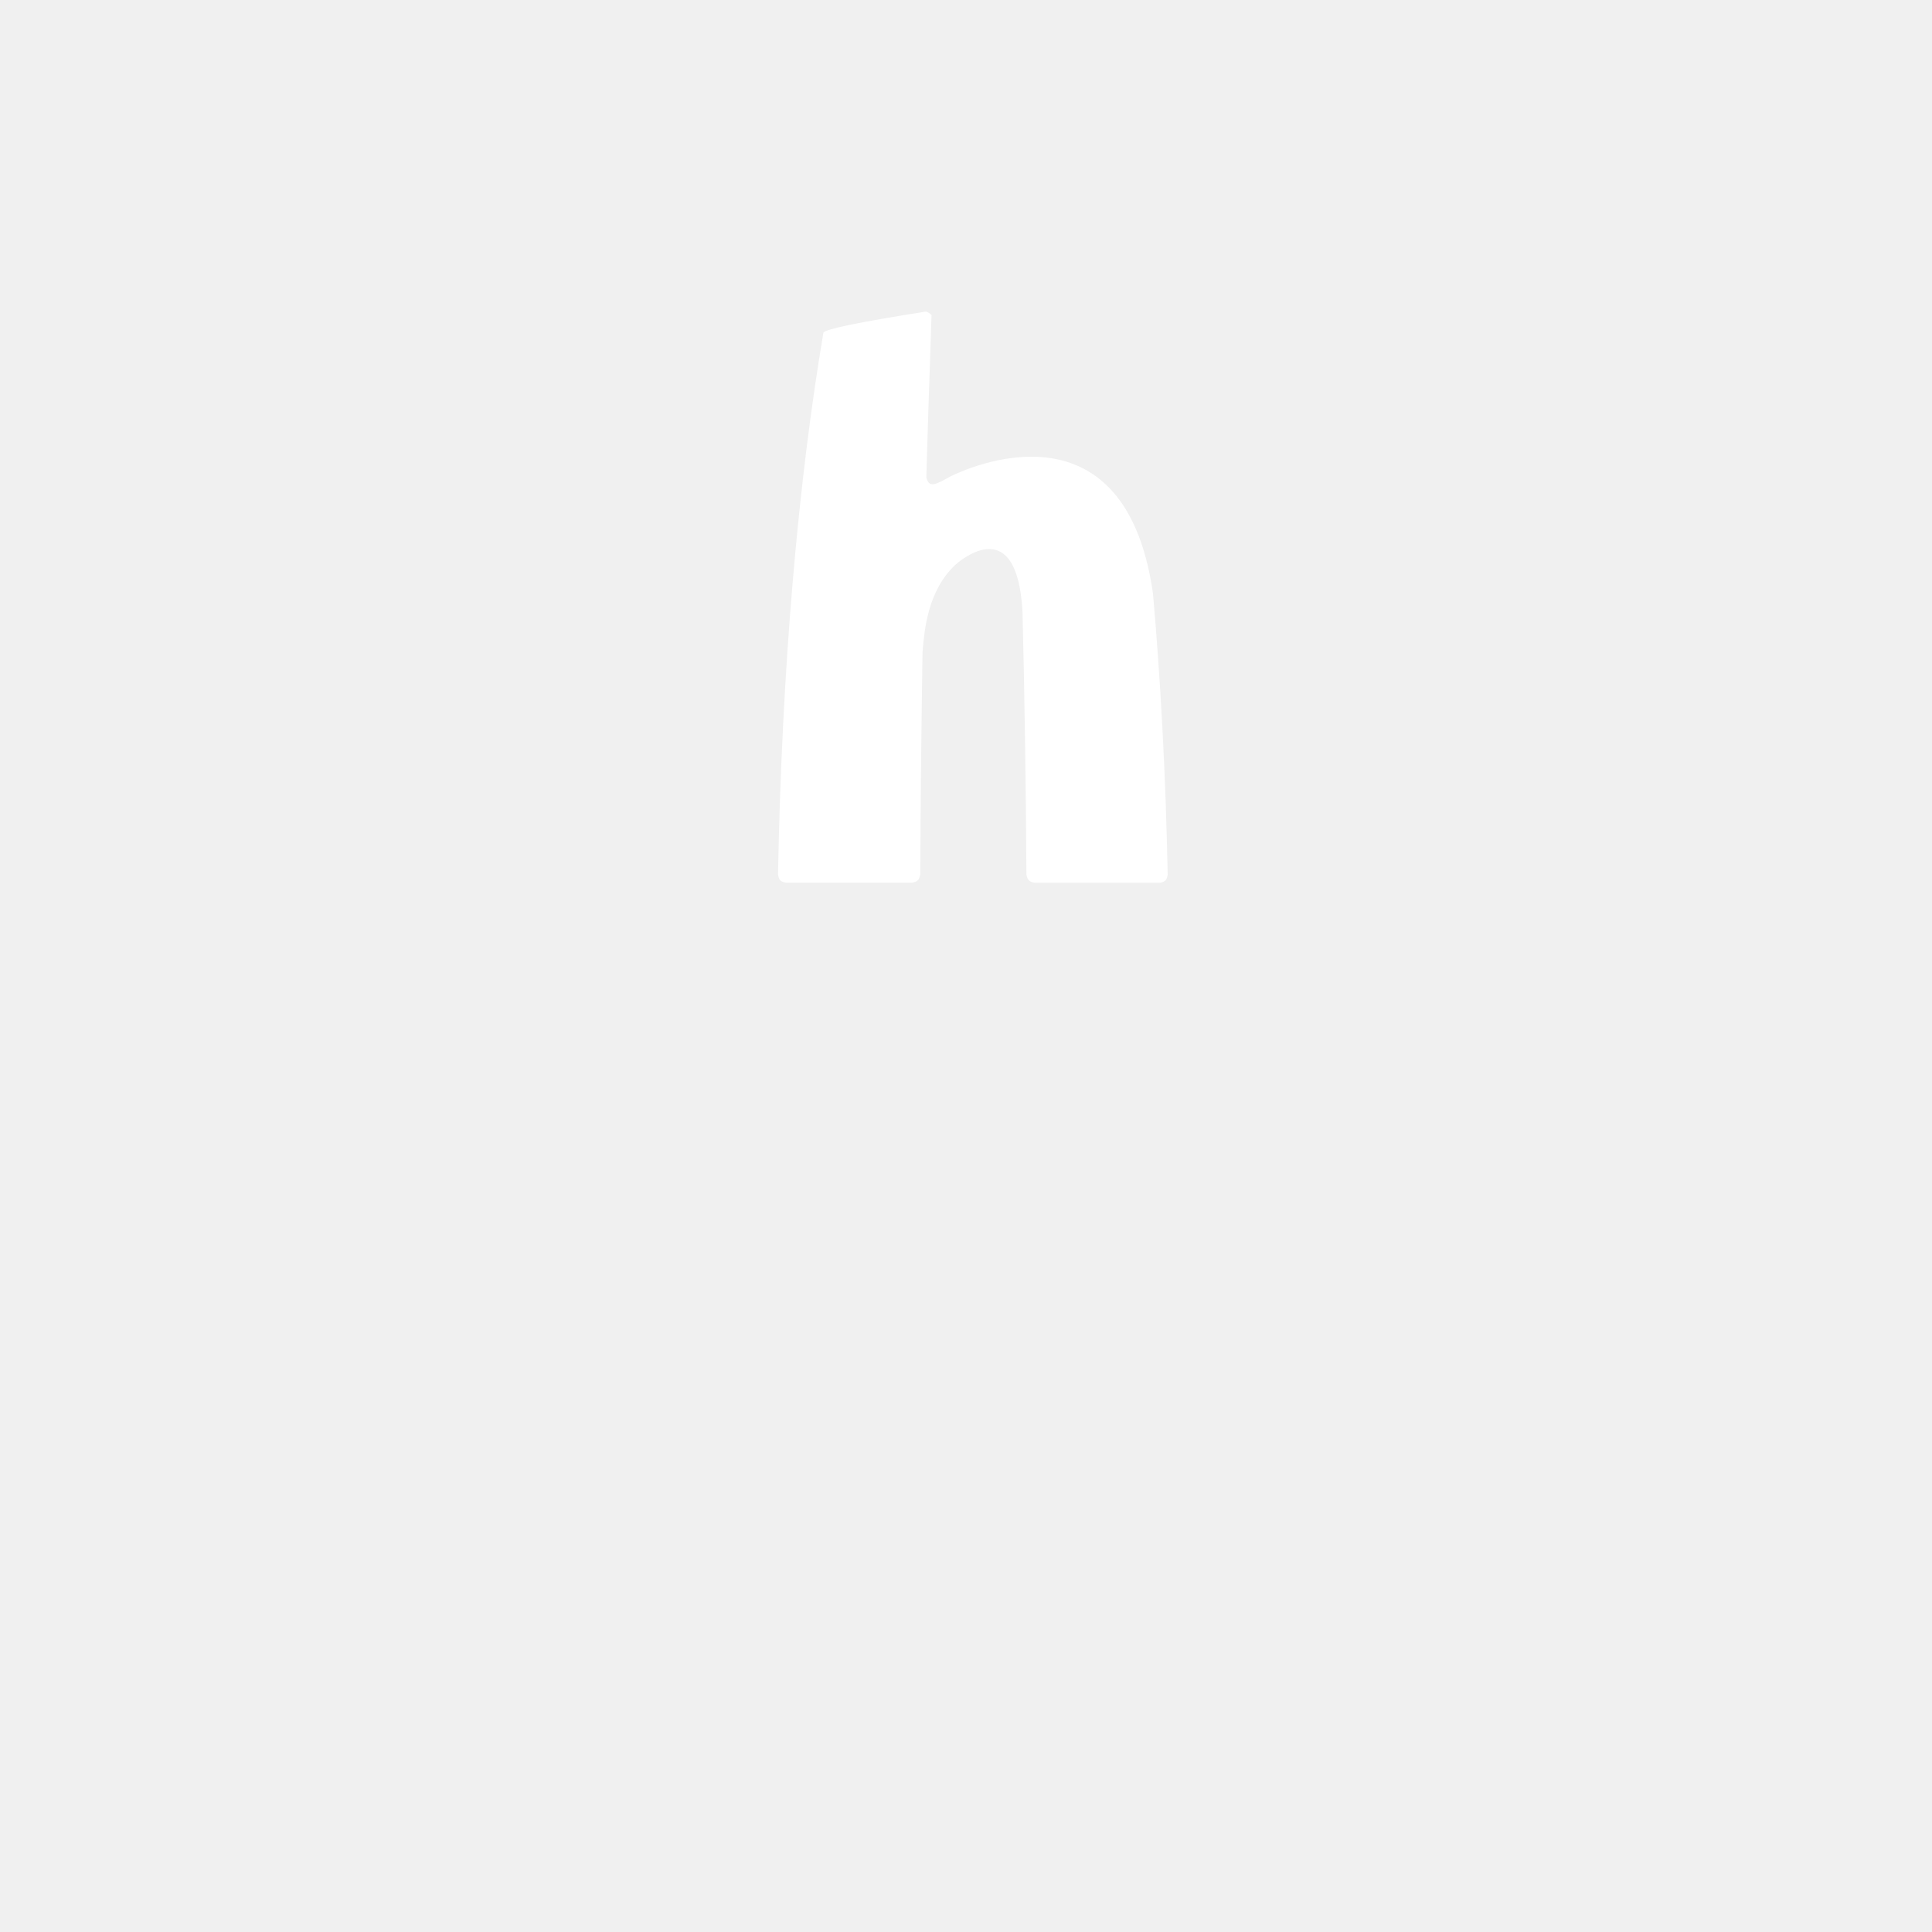
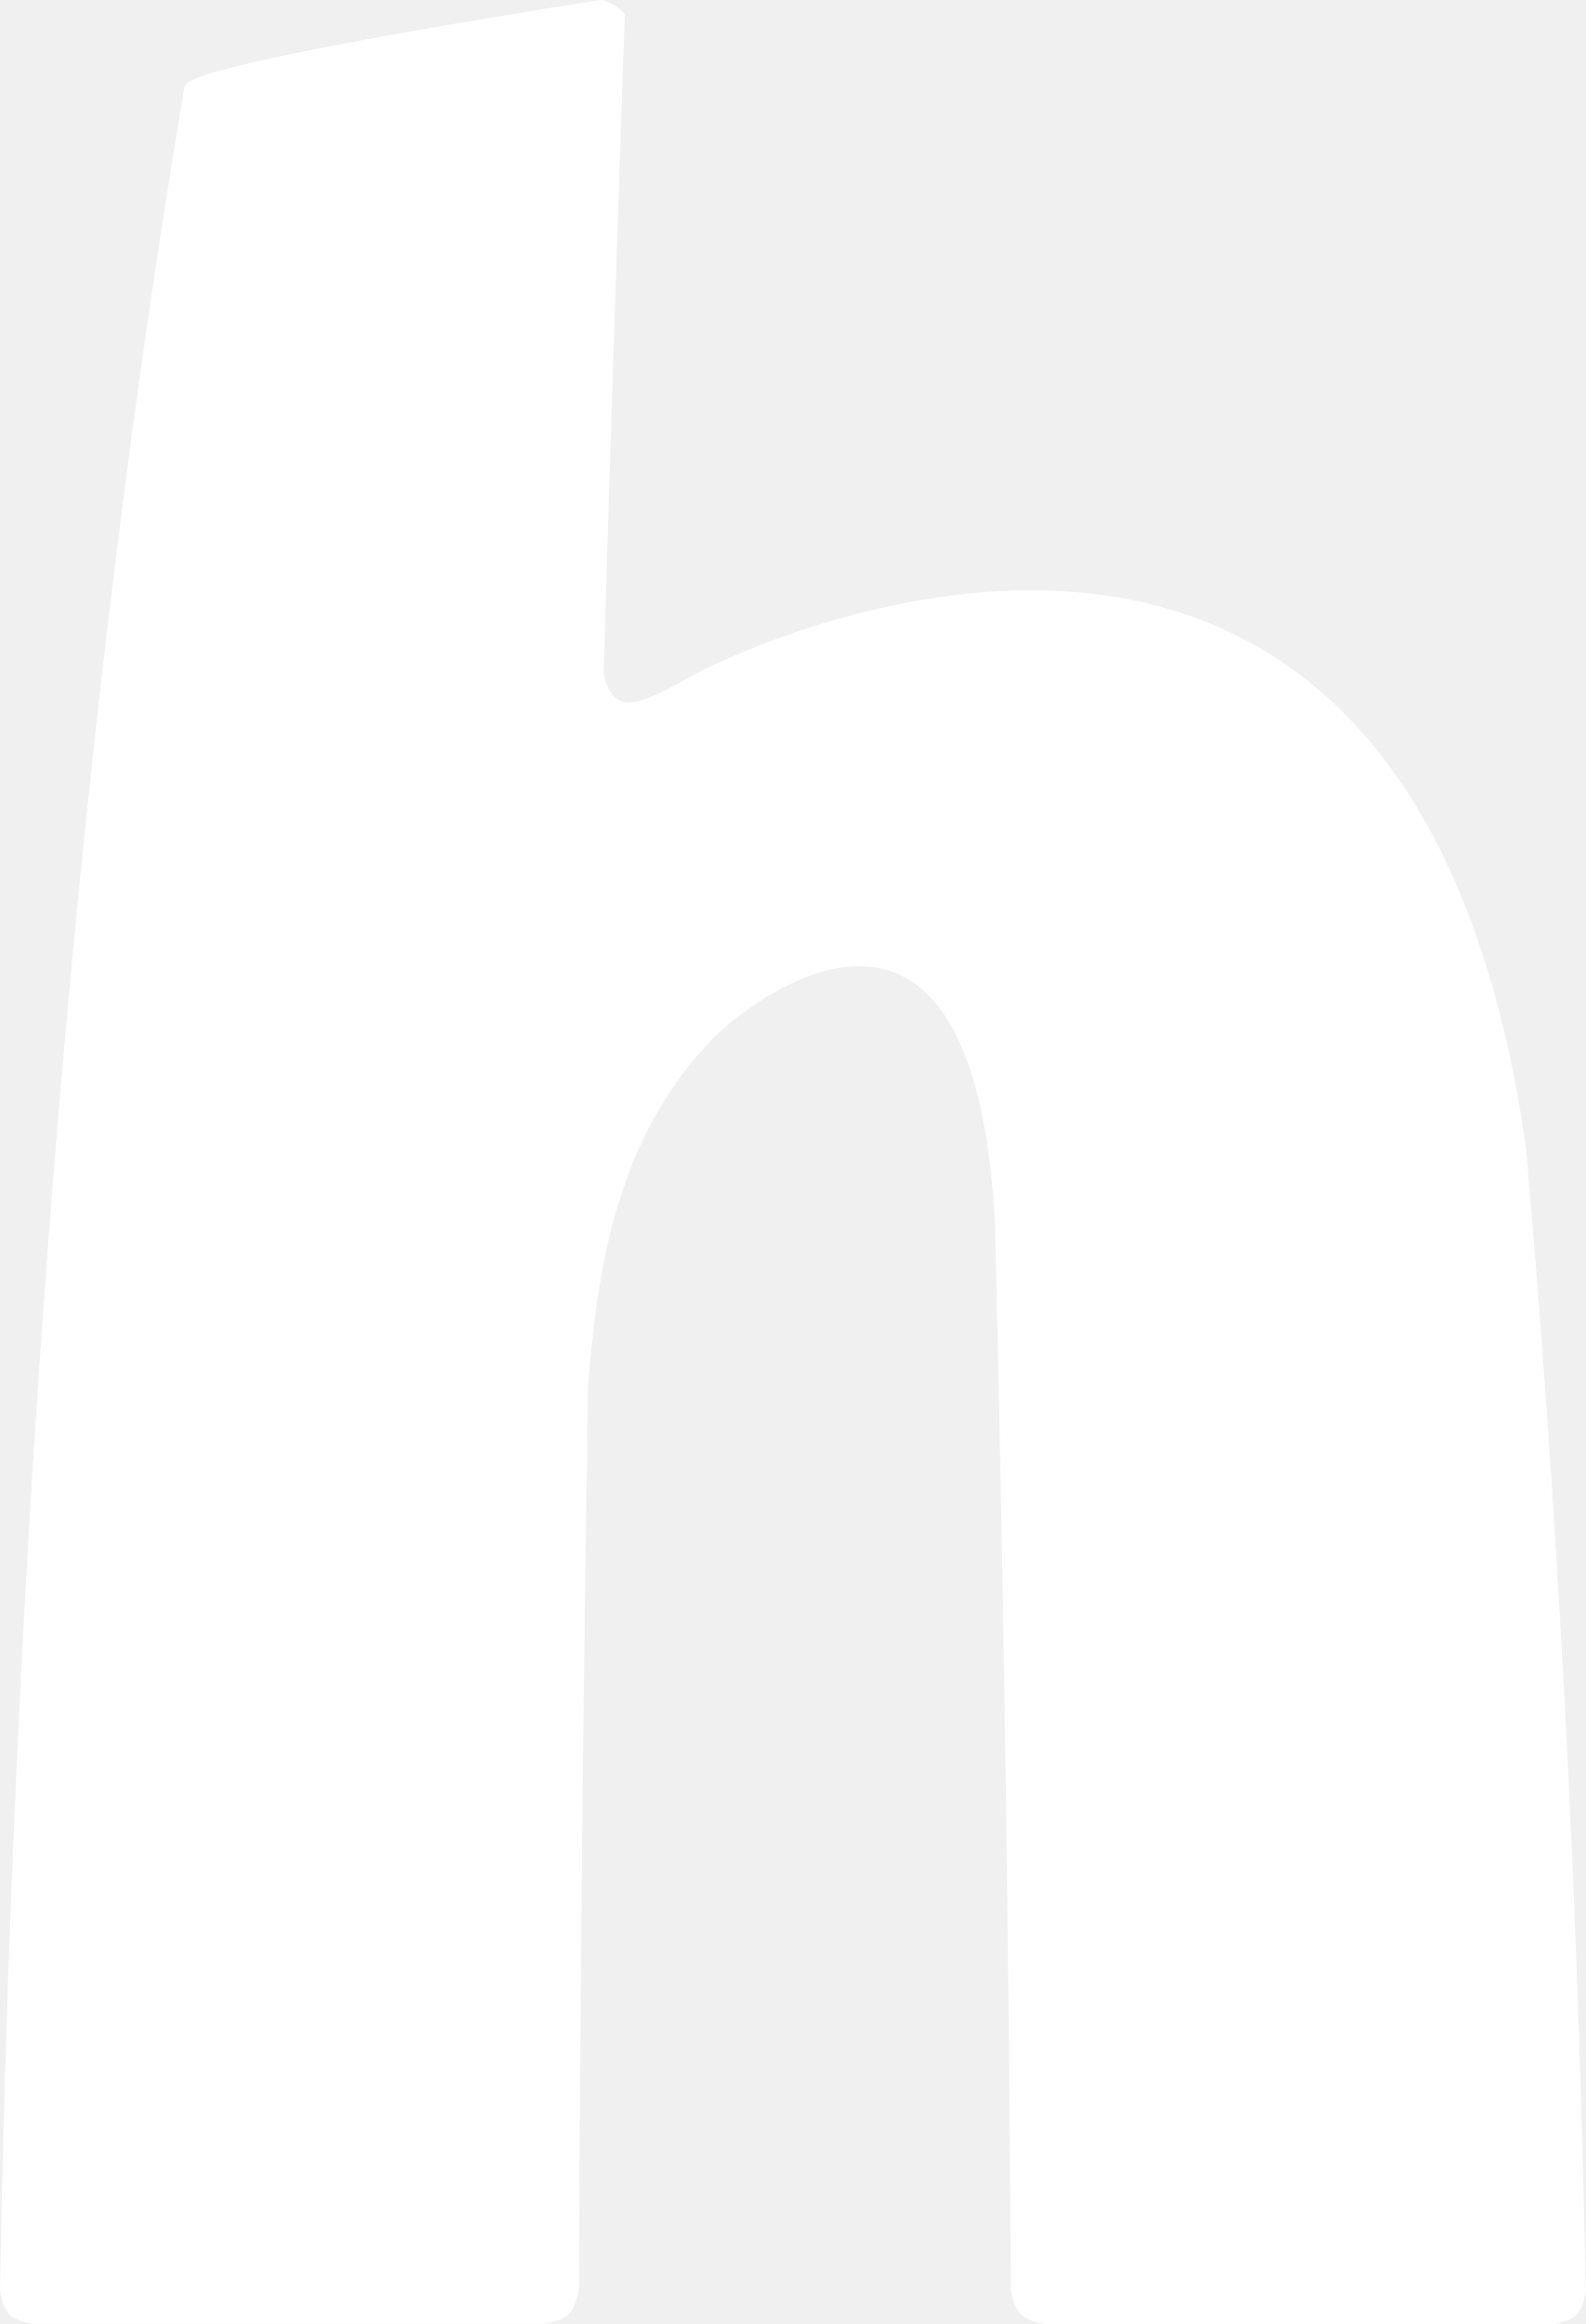
- <svg xmlns="http://www.w3.org/2000/svg" id="Layer_1" viewBox="0 0 532.6 532.6">
+ <svg xmlns="http://www.w3.org/2000/svg" id="Layer_1" viewBox="0 0 107.43 157.44">
  <defs>
    <style>
      .cls-1 {
        fill: #fff;
      }
- 
-       .cls-2 {
-         fill: none;
-       }
- 
-       .cls-3 {
-         isolation: isolate;
-       }
- 
-       .cls-4 {
-         clip-path: url(#clippath-5);
-       }
    </style>
-     <clipPath id="clippath-5">
-       <path class="cls-2" d="M266.3,532.6c-12.99-.53-30.29-1.91-43.2-3.49-14.06-2.29-27.75-5.69-40.98-10.09-13.23-4.4-26-9.82-38.21-16.15s-23.88-13.58-34.89-21.66-21.39-16.98-31.03-26.62c-9.64-9.64-18.54-20.01-26.62-31.03-8.08-11.02-15.33-22.68-21.66-34.89-6.33-12.21-11.74-24.98-16.15-38.21s-7.8-26.92-10.09-40.98h0c-1.57-12.91-2.96-30.21-3.49-43.2,0-14.71,1.19-29.14,3.49-43.19,2.29-14.06,5.69-27.75,10.09-40.98s9.82-25.99,16.15-38.21,13.58-23.88,21.66-34.89,16.98-21.39,26.62-31.03c9.64-9.64,20.01-18.54,31.03-26.62s22.68-15.33,34.89-21.66,24.98-11.74,38.21-16.15,26.92-7.8,40.98-10.09S251.59,0,266.3,0c147.06,0,266.26,119.23,266.26,266.3s-119.2,266.3-266.26,266.3h0s0,0,0,0Z" />
-     </clipPath>
  </defs>
-   <g class="cls-3">
-     <g class="cls-3">
-       <g class="cls-4">
-         <path class="cls-1" d="M321.91,241.09c-.27,1.56-.63,1.94-2.12,2.26-11.28,0-22.82,0-34.56,0-1.56-.32-1.95-.7-2.27-2.26-.15-25.31-.52-49.59-1.08-72.35-1.52-28.83-18.42-13.13-18.59-12.97-7.52,7.15-8.43,17.65-8.97,23.92-.32,19.54-.53,40.1-.63,61.39-.33,1.56-.71,1.94-2.29,2.26-11.82,0-23.42,0-34.77,0-1.51-.32-1.87-.7-2.15-2.26,1.04-56.88,5.59-108.56,12.51-149.36q.66-1.46,28.02-5.79l.29-.02c.51.15,1.16.55,1.5.96-.47,14.12-.99,28.87-1.43,44.67.66,3.14,2.65,2.02,6.26,0,.48-.27,48.08-25.24,56.22,32.11,2.12,24.2,3.52,50.22,4.05,77.43" />
-       </g>
-     </g>
-   </g>
+   <path class="cls-1" d="M107.43,155.18c-.27,1.56-.63,1.94-2.12,2.26h-34.56c-1.56-.32-1.95-.7-2.27-2.26-.15-25.31-.52-49.59-1.08-72.35-1.52-28.83-18.42-13.13-18.59-12.97-7.52,7.15-8.43,17.65-8.97,23.92-.32,19.54-.53,40.1-.63,61.39-.33,1.56-.71,1.94-2.29,2.26H2.15c-1.51-.32-1.87-.7-2.15-2.26C1.04,98.29,5.59,46.61,12.51,5.81c.44-.97,9.78-2.9,28.02-5.79l.29-.02c.51.15,1.16.55,1.5.96-.47,14.12-.99,28.87-1.43,44.67.66,3.14,2.65,2.02,6.26,0,.48-.27,48.08-25.24,56.22,32.11,2.12,24.2,3.52,50.22,4.05,77.43" />
</svg>
